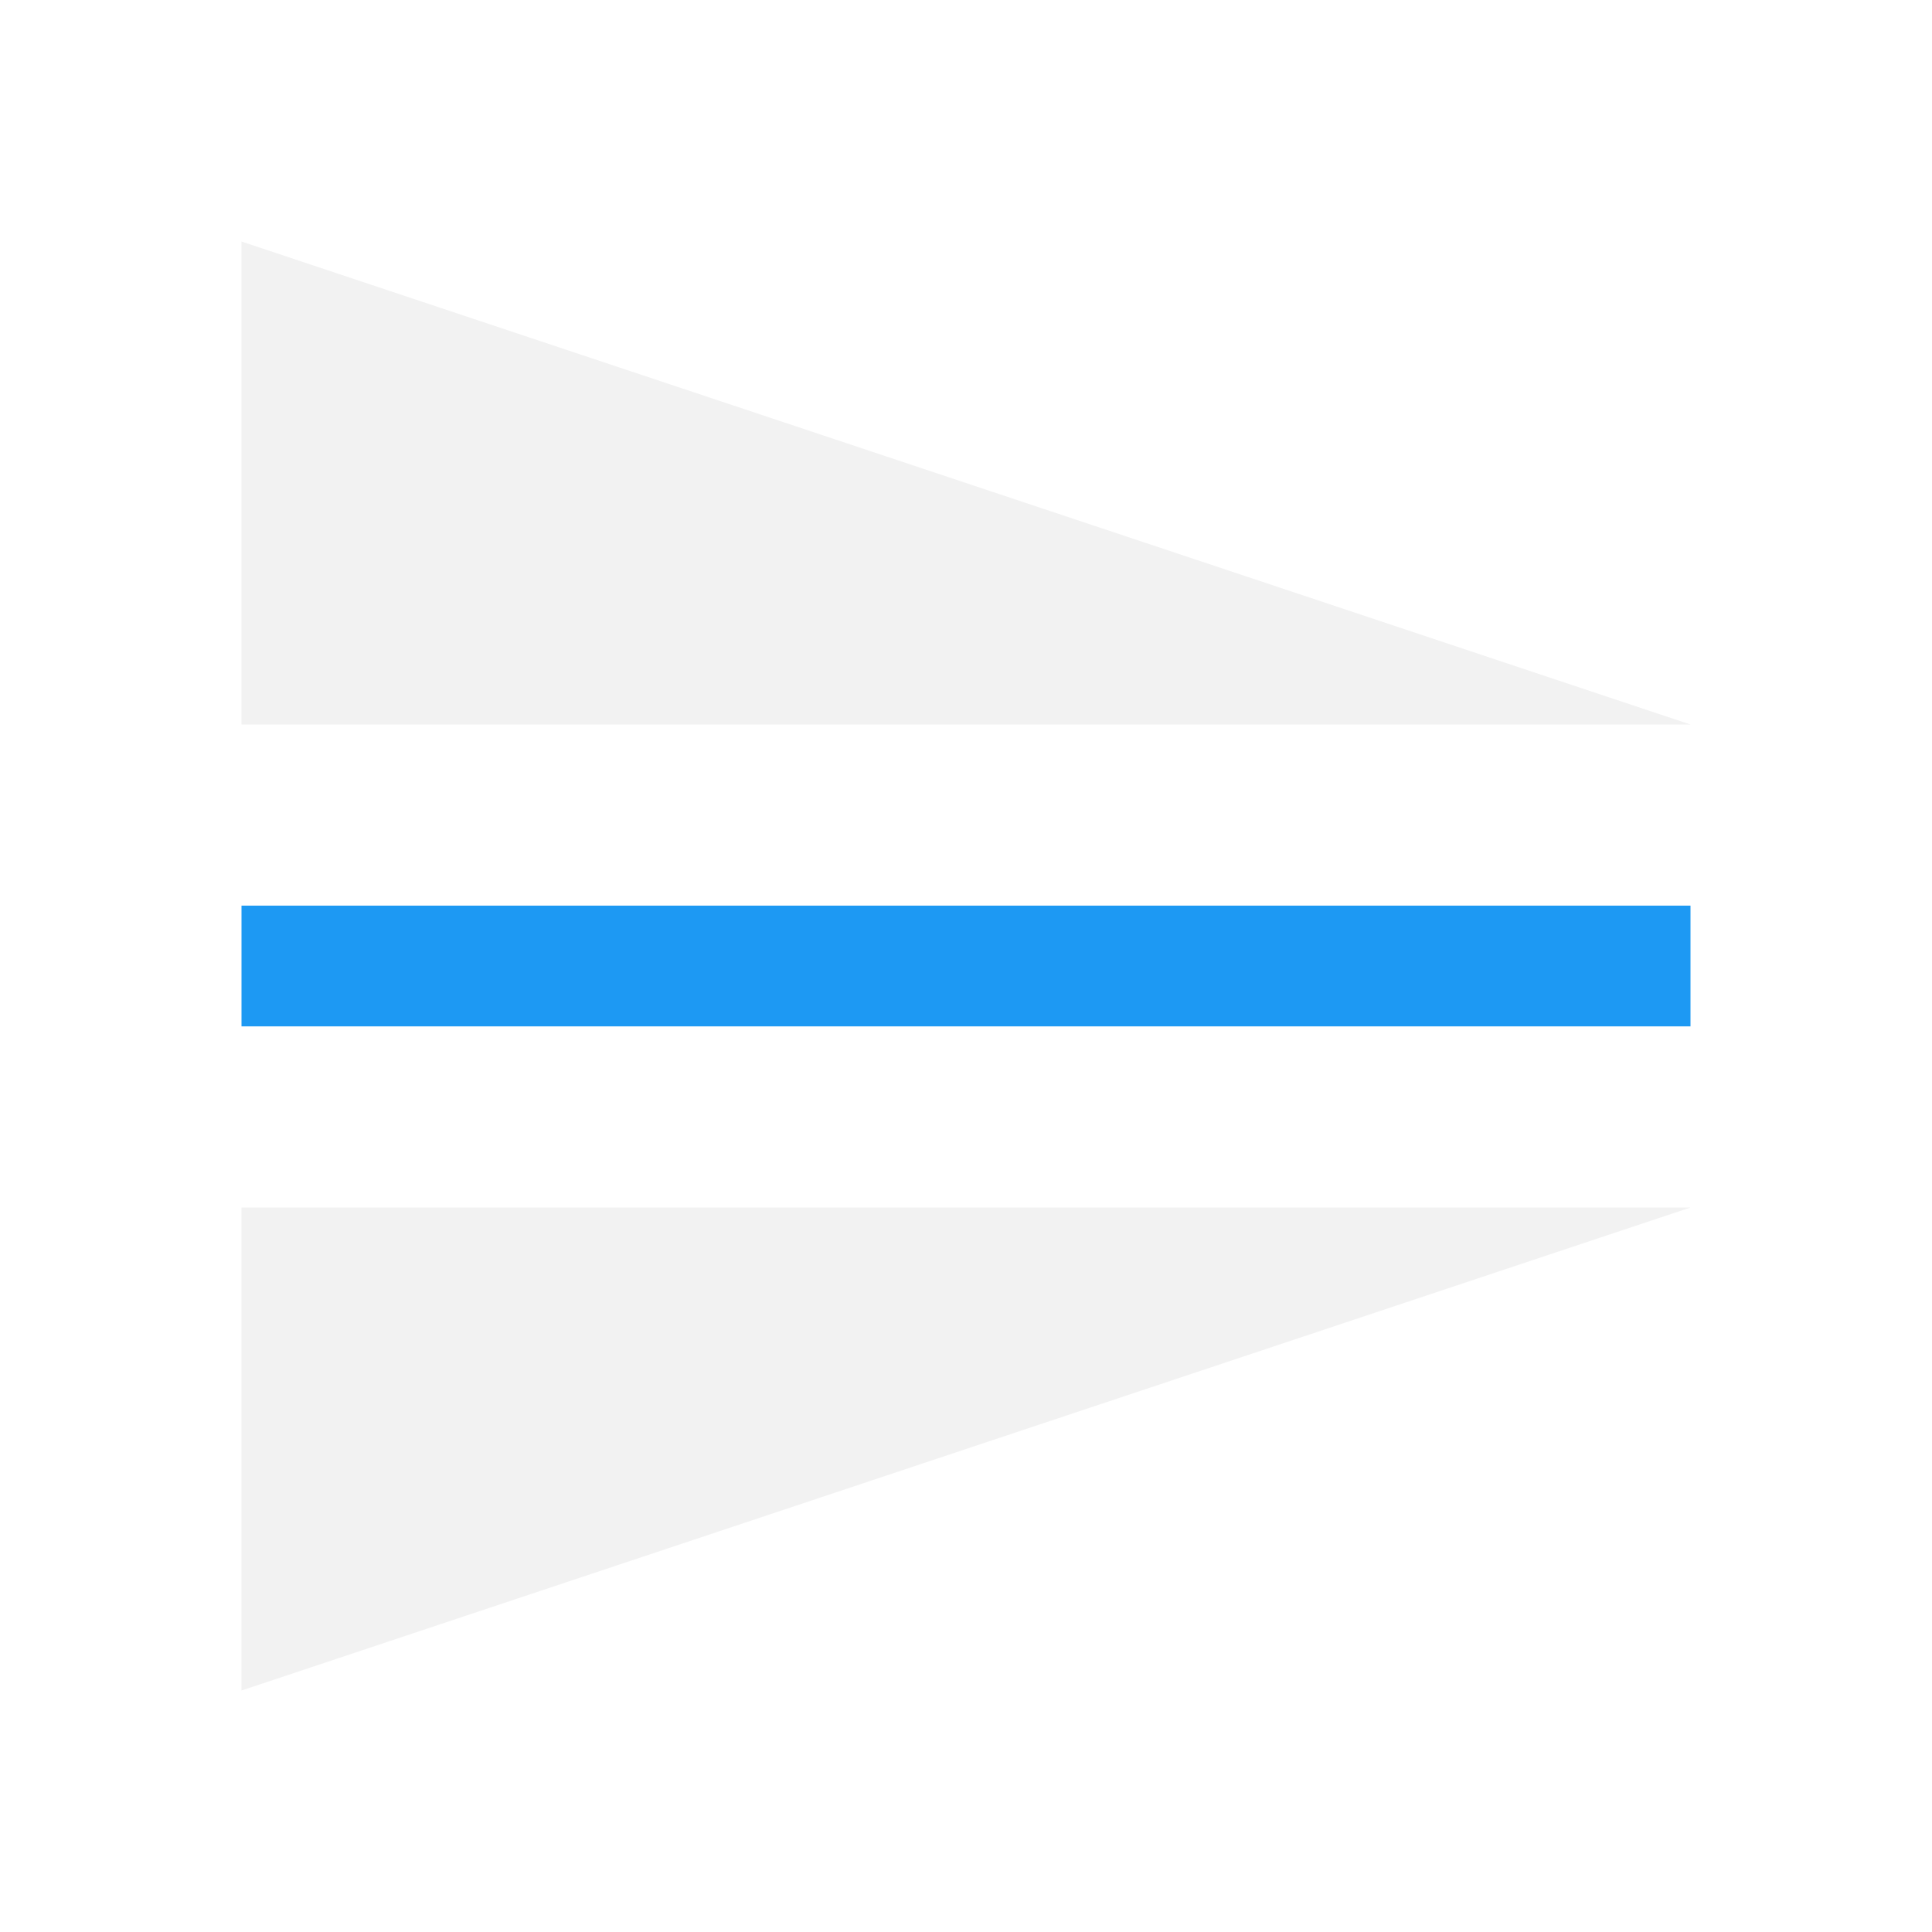
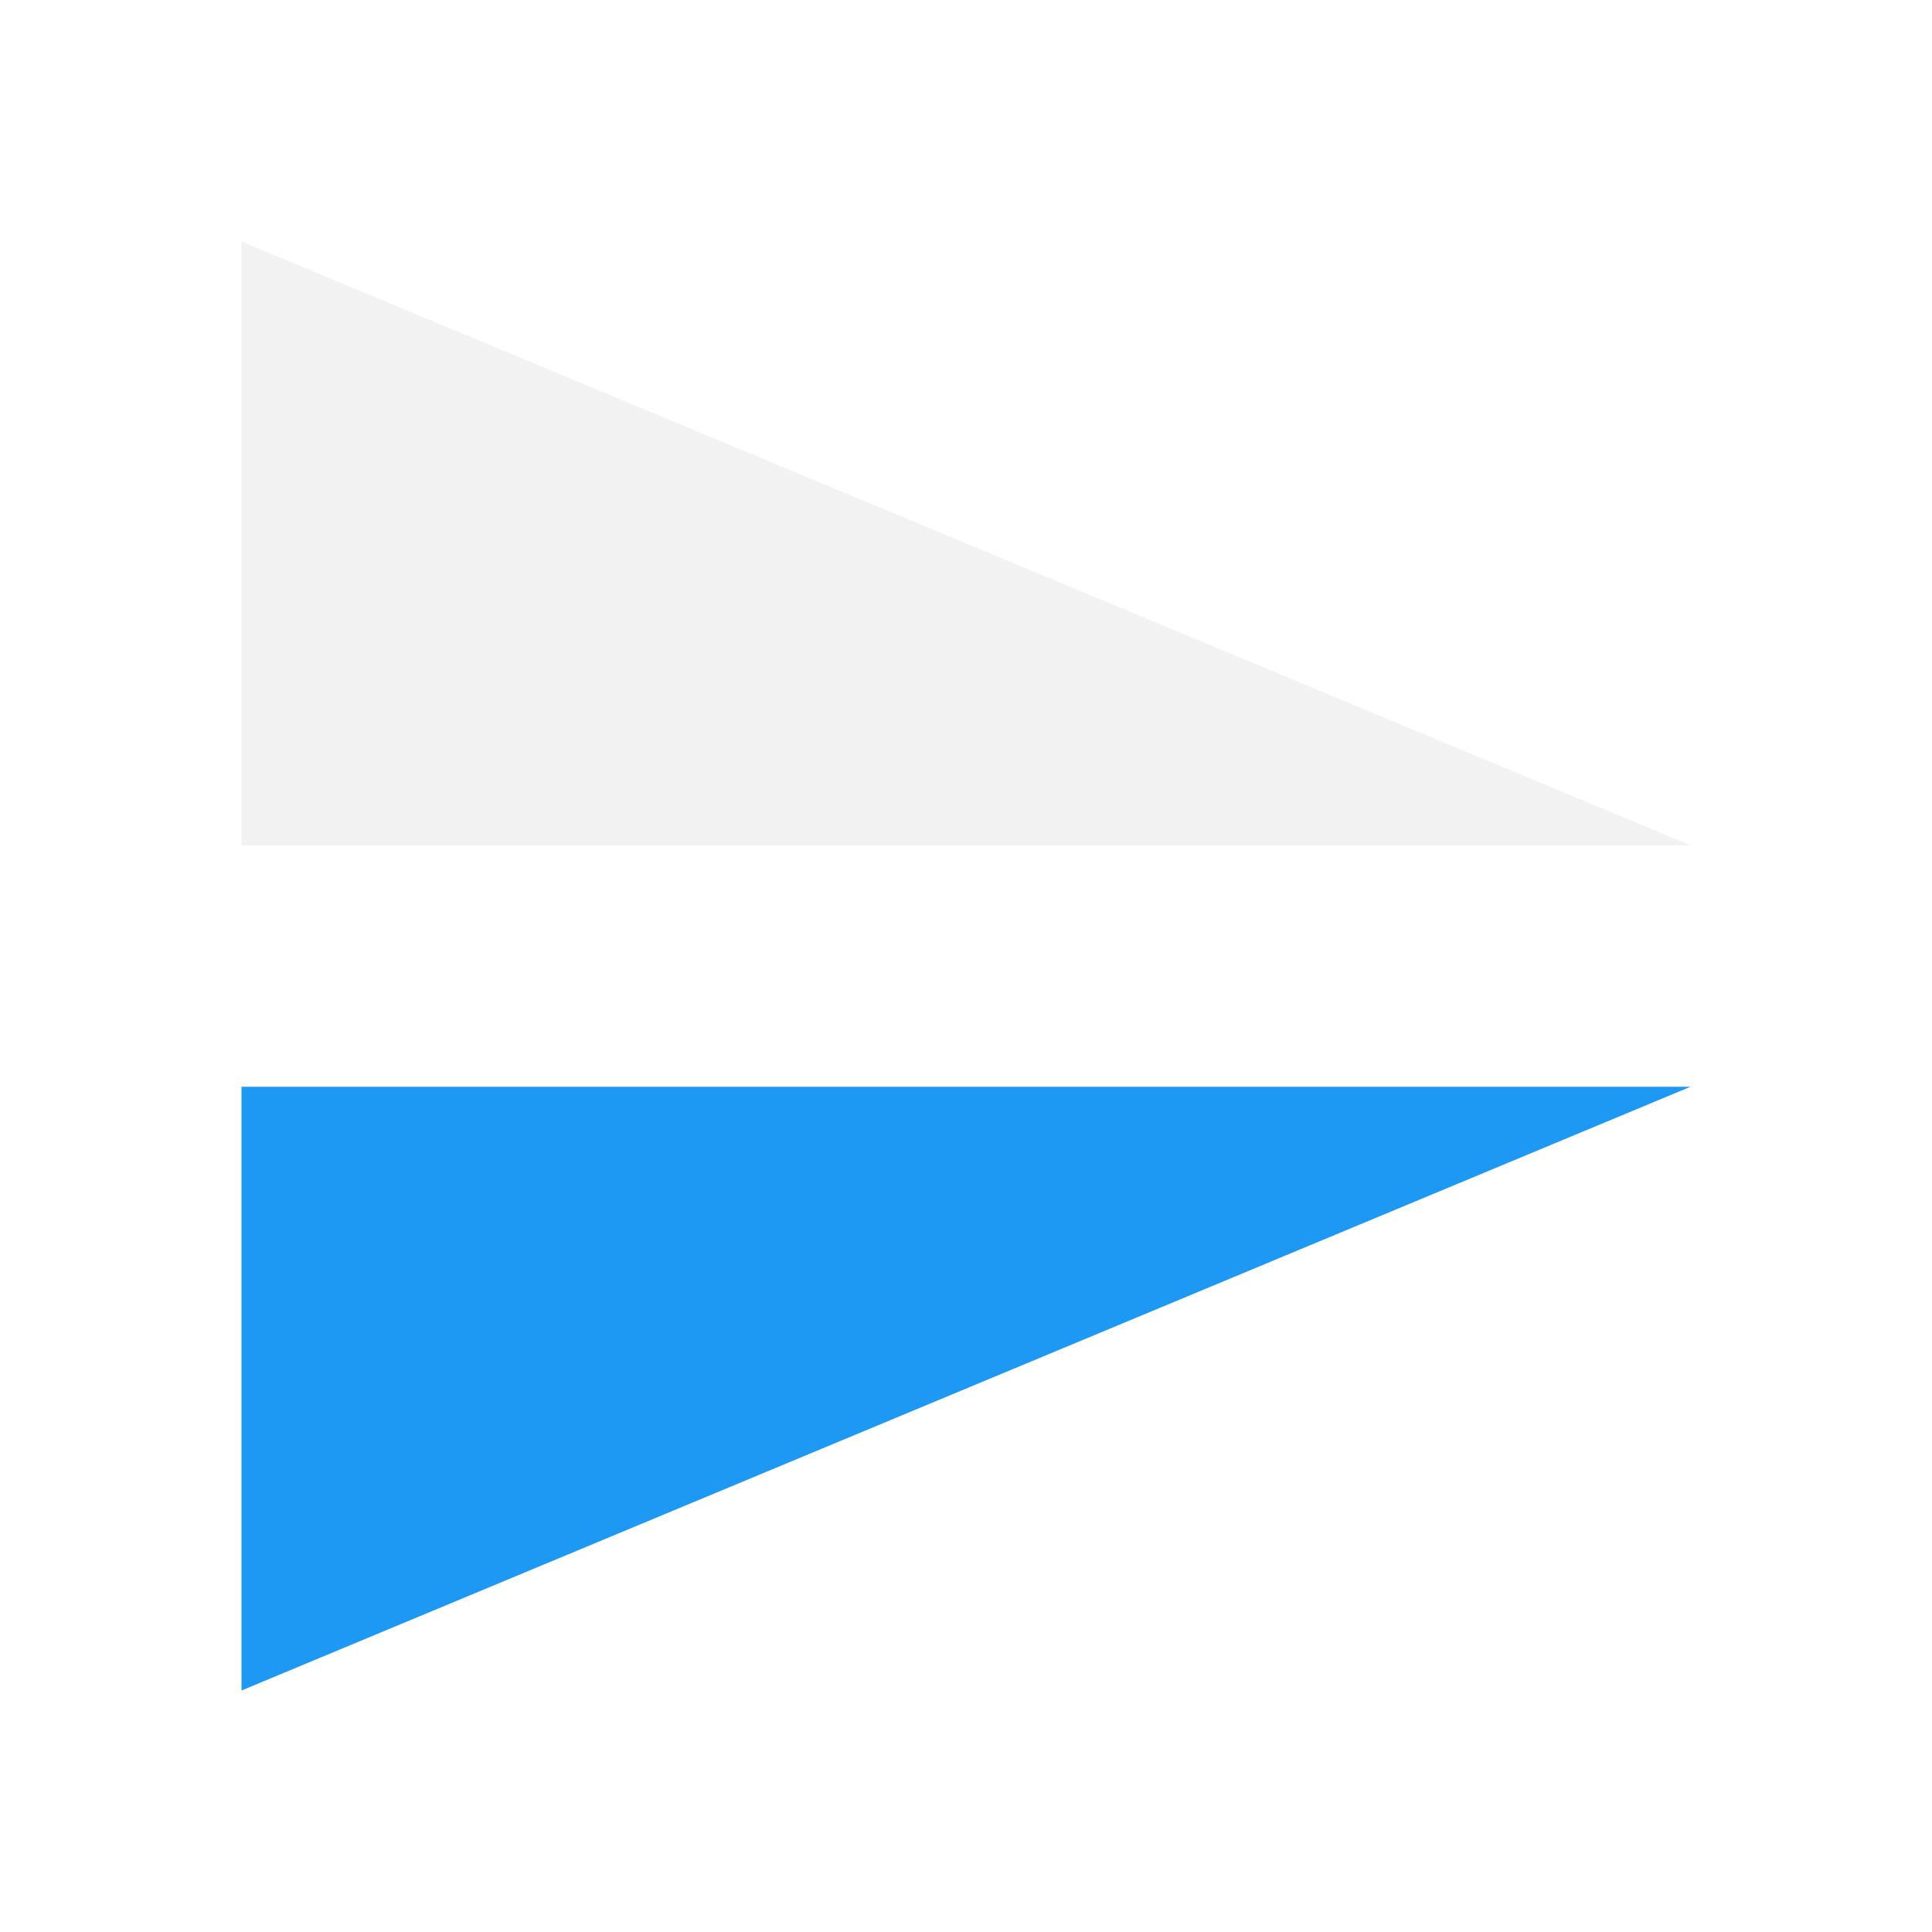
<svg xmlns="http://www.w3.org/2000/svg" xmlns:xlink="http://www.w3.org/1999/xlink" width="16" height="16" id="svg3049" version="1.1">
  <defs id="defs3051">
    <linearGradient id="linearGradient3933">
      <stop id="stop3935" offset="0" style="stop-color:#b3b3b3;stop-opacity:1;" />
      <stop id="stop3937" offset="1" style="stop-color:#4d4d4d;stop-opacity:1;" />
    </linearGradient>
    <radialGradient xlink:href="#linearGradient3933" id="radialGradient4088" gradientUnits="userSpaceOnUse" gradientTransform="matrix(0.8333332,-4.9872827e-6,4.3102617e-6,0.6000039,1.828852,416.5283)" cx="11" cy="1041.331" fx="11" fy="1041.331" r="8" />
  </defs>
  <g id="layer1" transform="translate(-421.7143,-531.7907)">
    <g transform="matrix(0.75,0,0,0.833334,421.4643,-327.9858)" id="layer1-4">
-       <rect style="color:#000000;clip-rule:nonzero;display:inline;overflow:visible;visibility:visible;opacity:1;isolation:auto;mix-blend-mode:normal;color-interpolation:sRGB;color-interpolation-filters:linearRGB;solid-color:#000000;solid-opacity:1;fill:#1d99f3;fill-opacity:1;fill-rule:evenodd;stroke:none;stroke-width:2;stroke-linecap:butt;stroke-linejoin:bevel;stroke-miterlimit:4;stroke-dasharray:none;stroke-dashoffset:0;stroke-opacity:1;color-rendering:auto;image-rendering:auto;shape-rendering:auto;text-rendering:auto;enable-background:accumulate" id="rect4144" width="1.2" height="16" x="1040.731" y="-19" transform="matrix(0,1,-1,0,0,0)" />
-       <path style="fill:#f2f2f2;fill-opacity:1;fill-rule:evenodd;stroke:none;stroke-width:1.265px;stroke-linecap:butt;stroke-linejoin:miter;stroke-opacity:1" d="m 3,1034.131 16,4.8 -16,0 0,-4.8 z" id="path4152" />
-       <path id="path4156" d="m 3,1048.531 16,-4.8 -16,0 0,4.8 z" style="fill:#f2f2f2;fill-opacity:1;fill-rule:evenodd;stroke:none;stroke-width:1.265px;stroke-linecap:butt;stroke-linejoin:miter;stroke-opacity:1" />
+       <path style="fill:#f2f2f2;fill-opacity:1;fill-rule:evenodd;stroke:none;stroke-width:1.265px;stroke-linecap:butt;stroke-linejoin:miter;stroke-opacity:1" d="m 3,1034.131 16,6 -16,0 0,-6 z" id="path4152" />
+       <path id="path4156" d="m 3,1048.531 16,-6 -16,0 0,6 z" style="fill:#1d99f3;fill-opacity:1;fill-rule:evenodd;stroke:none;stroke-width:1.265px;stroke-linecap:butt;stroke-linejoin:miter;stroke-opacity:1" />
    </g>
  </g>
</svg>
